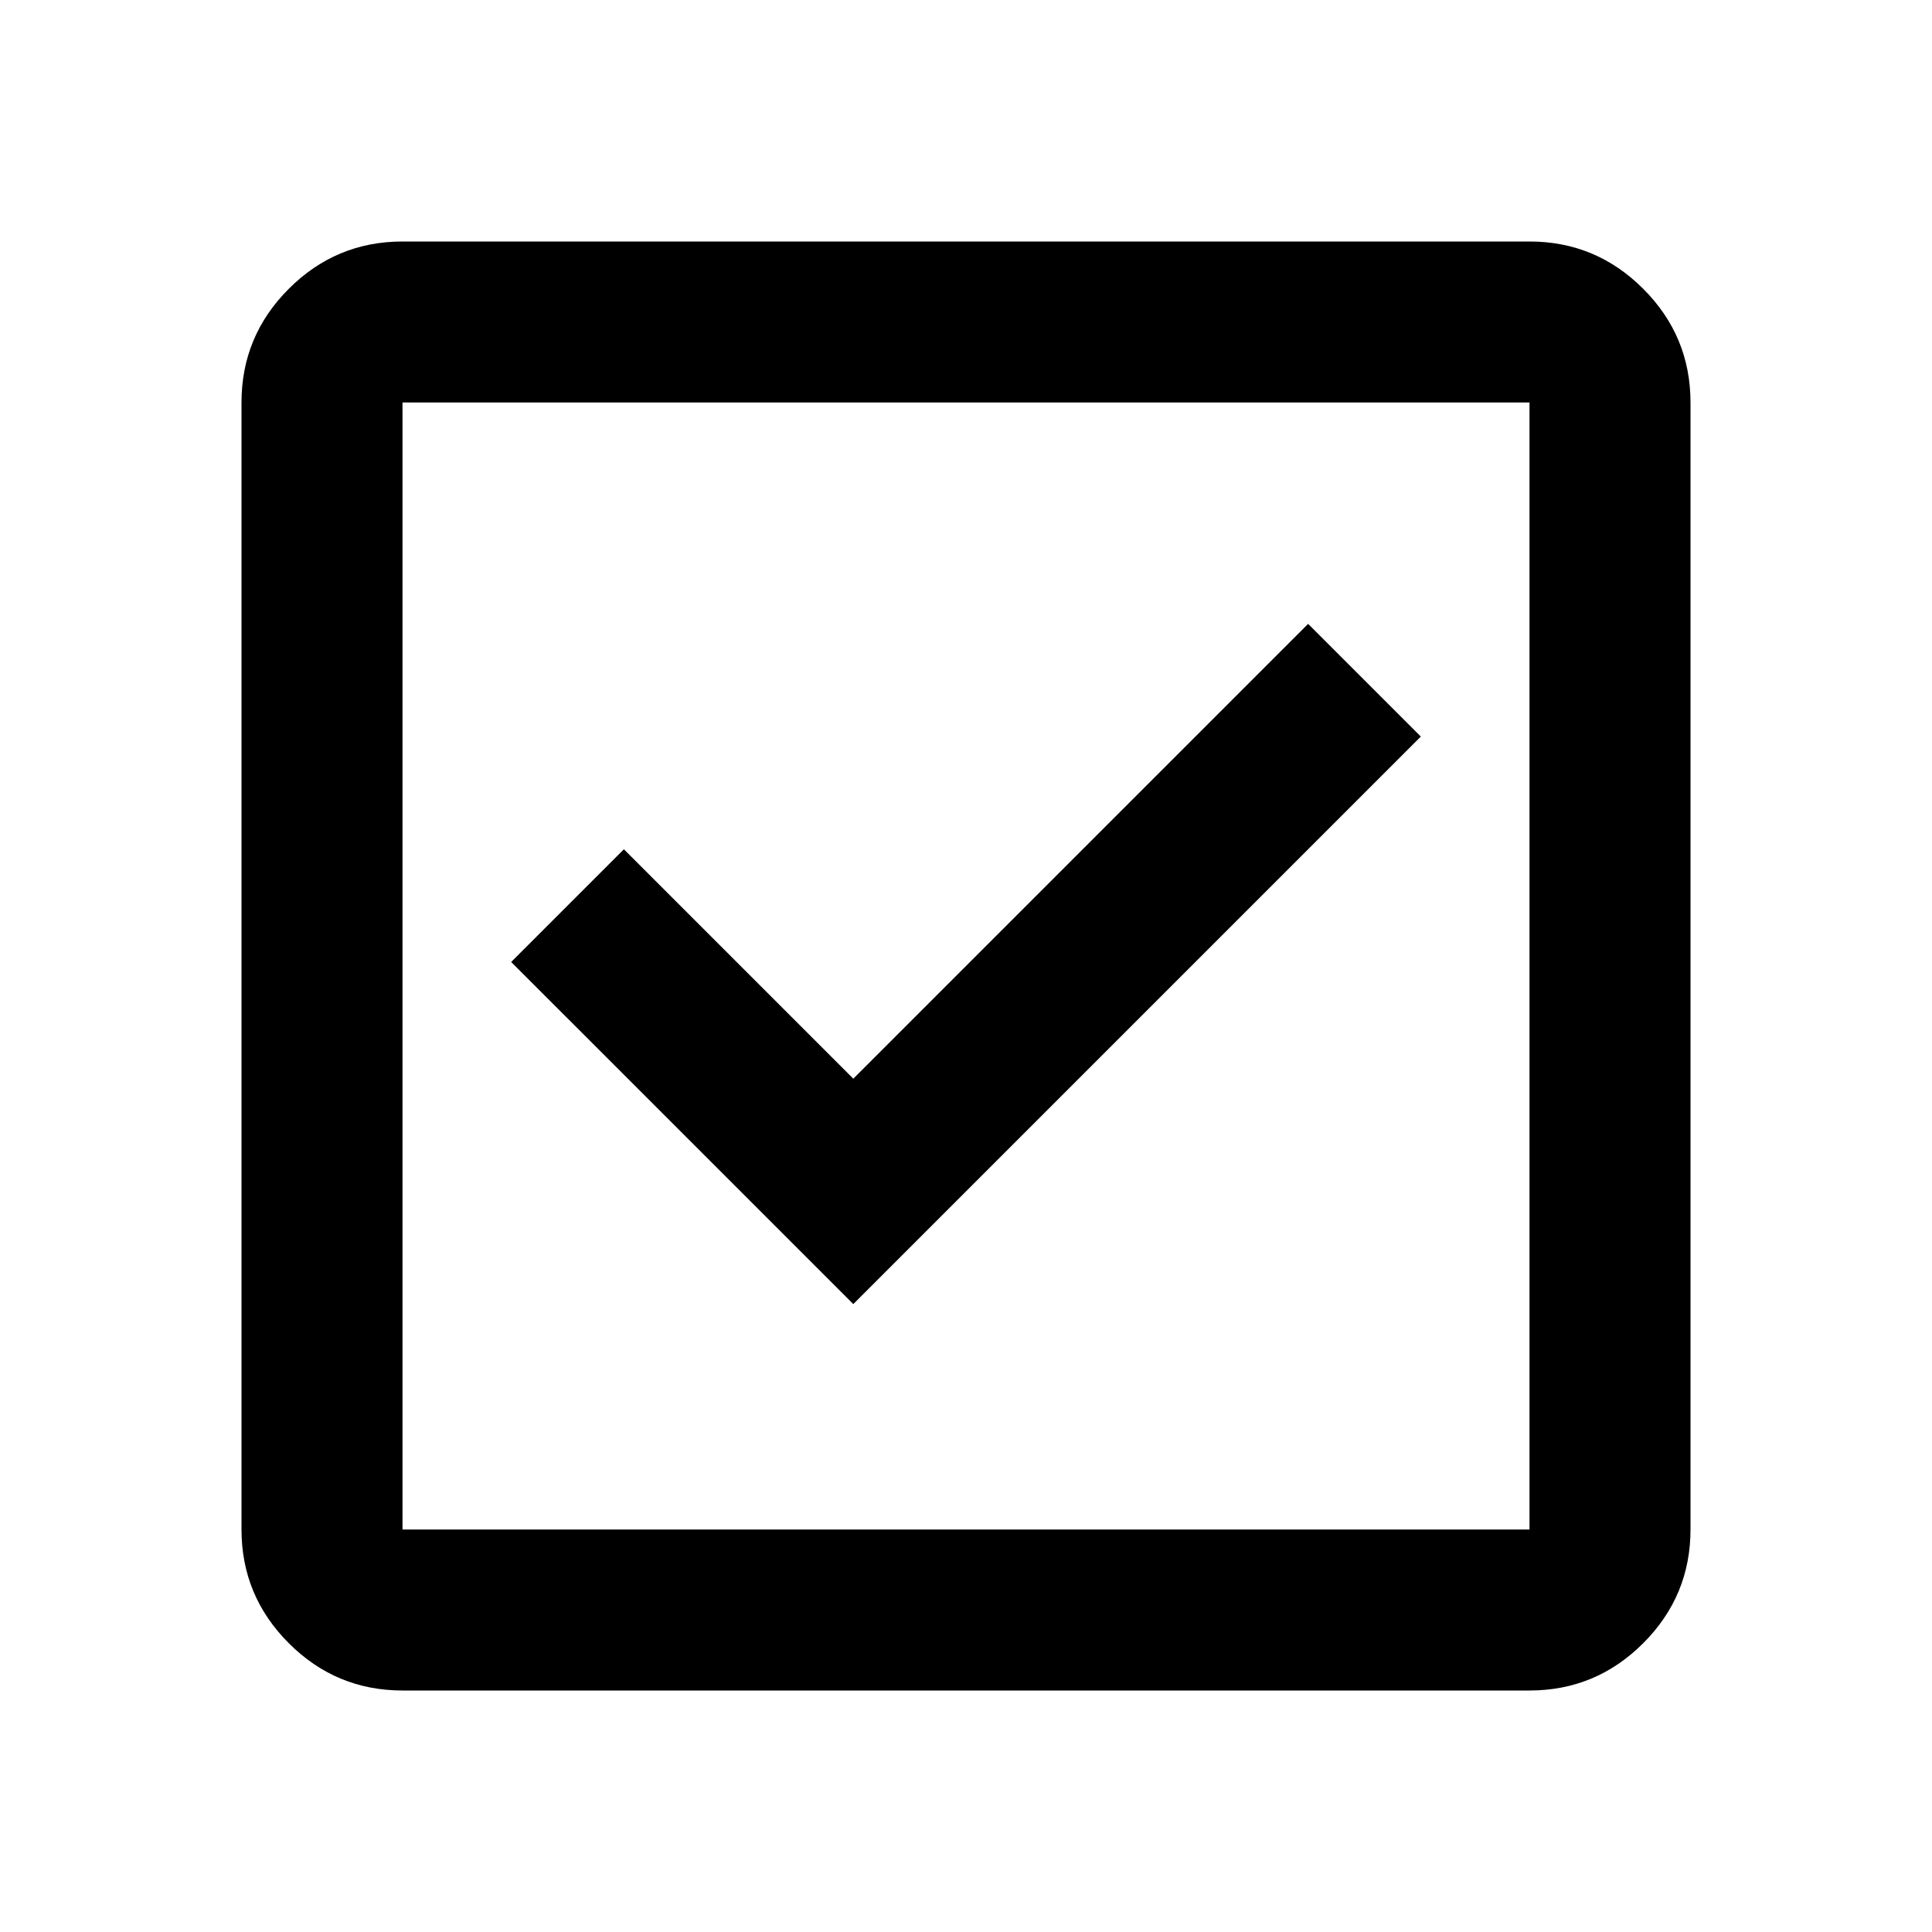
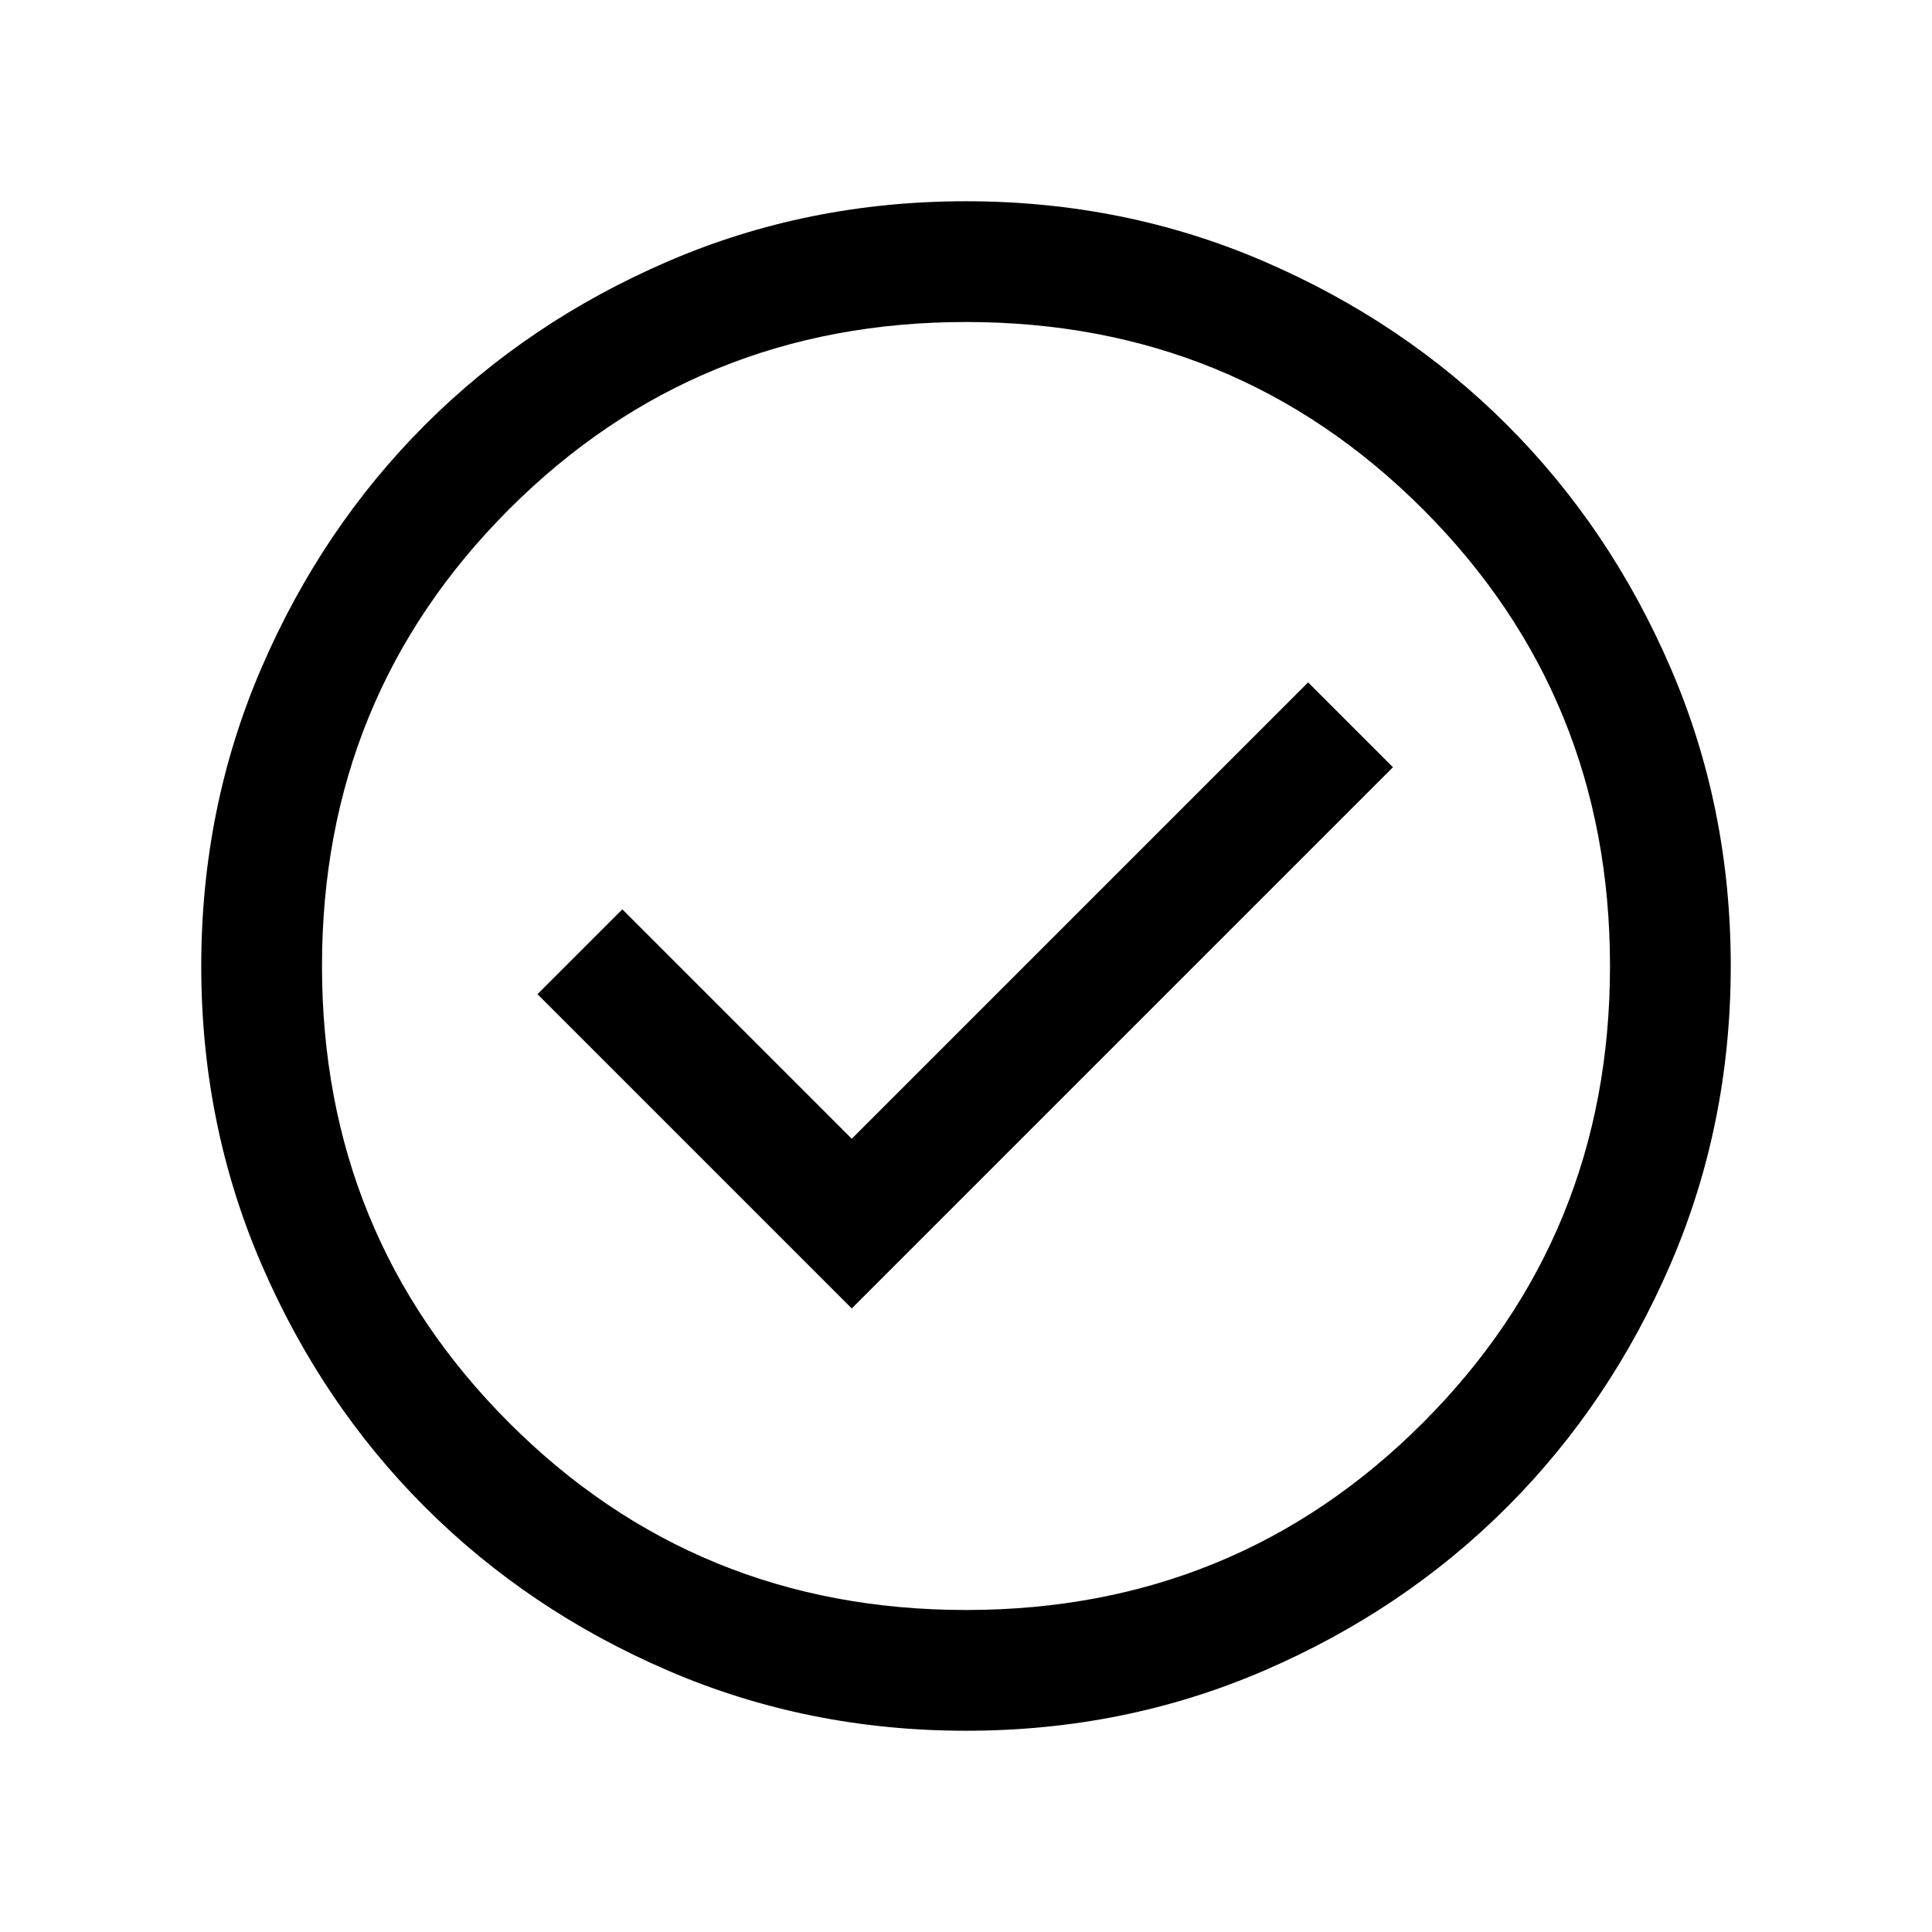
<svg xmlns="http://www.w3.org/2000/svg" height="24" viewBox="0 -960 960 960" width="24">
-   <path d="m424-312 282-282-56-56-226 226-114-114-56 56 170 170ZM200-120q-33 0-56.5-23.5T120-200v-560q0-33 23.5-56.5T200-840h560q33 0 56.5 23.5T840-760v560q0 33-23.5 56.5T760-120H200Zm0-80h560v-560H200v560Zm0-560v560-560Z" />
+   <path d="m423.231-309.847 268.922-268.922L650-620.922 423.231-394.153l-114-114L267.078-466l156.153 156.153Zm56.836 209.846q-78.836 0-148.204-29.92-69.369-29.92-120.682-81.21-51.314-51.291-81.247-120.629-29.933-69.337-29.933-148.173t29.92-148.204q29.92-69.369 81.21-120.682 51.291-51.314 120.629-81.247 69.337-29.933 148.173-29.933t148.204 29.92q69.369 29.92 120.682 81.21 51.314 51.291 81.247 120.629 29.933 69.337 29.933 148.173t-29.92 148.204q-29.92 69.369-81.21 120.682-51.291 51.314-120.629 81.247-69.337 29.933-148.173 29.933ZM480-160q134 0 227-93t93-227q0-134-93-227t-227-93q-134 0-227 93t-93 227q0 134 93 227t227 93Zm0-320Z" />
</svg>
